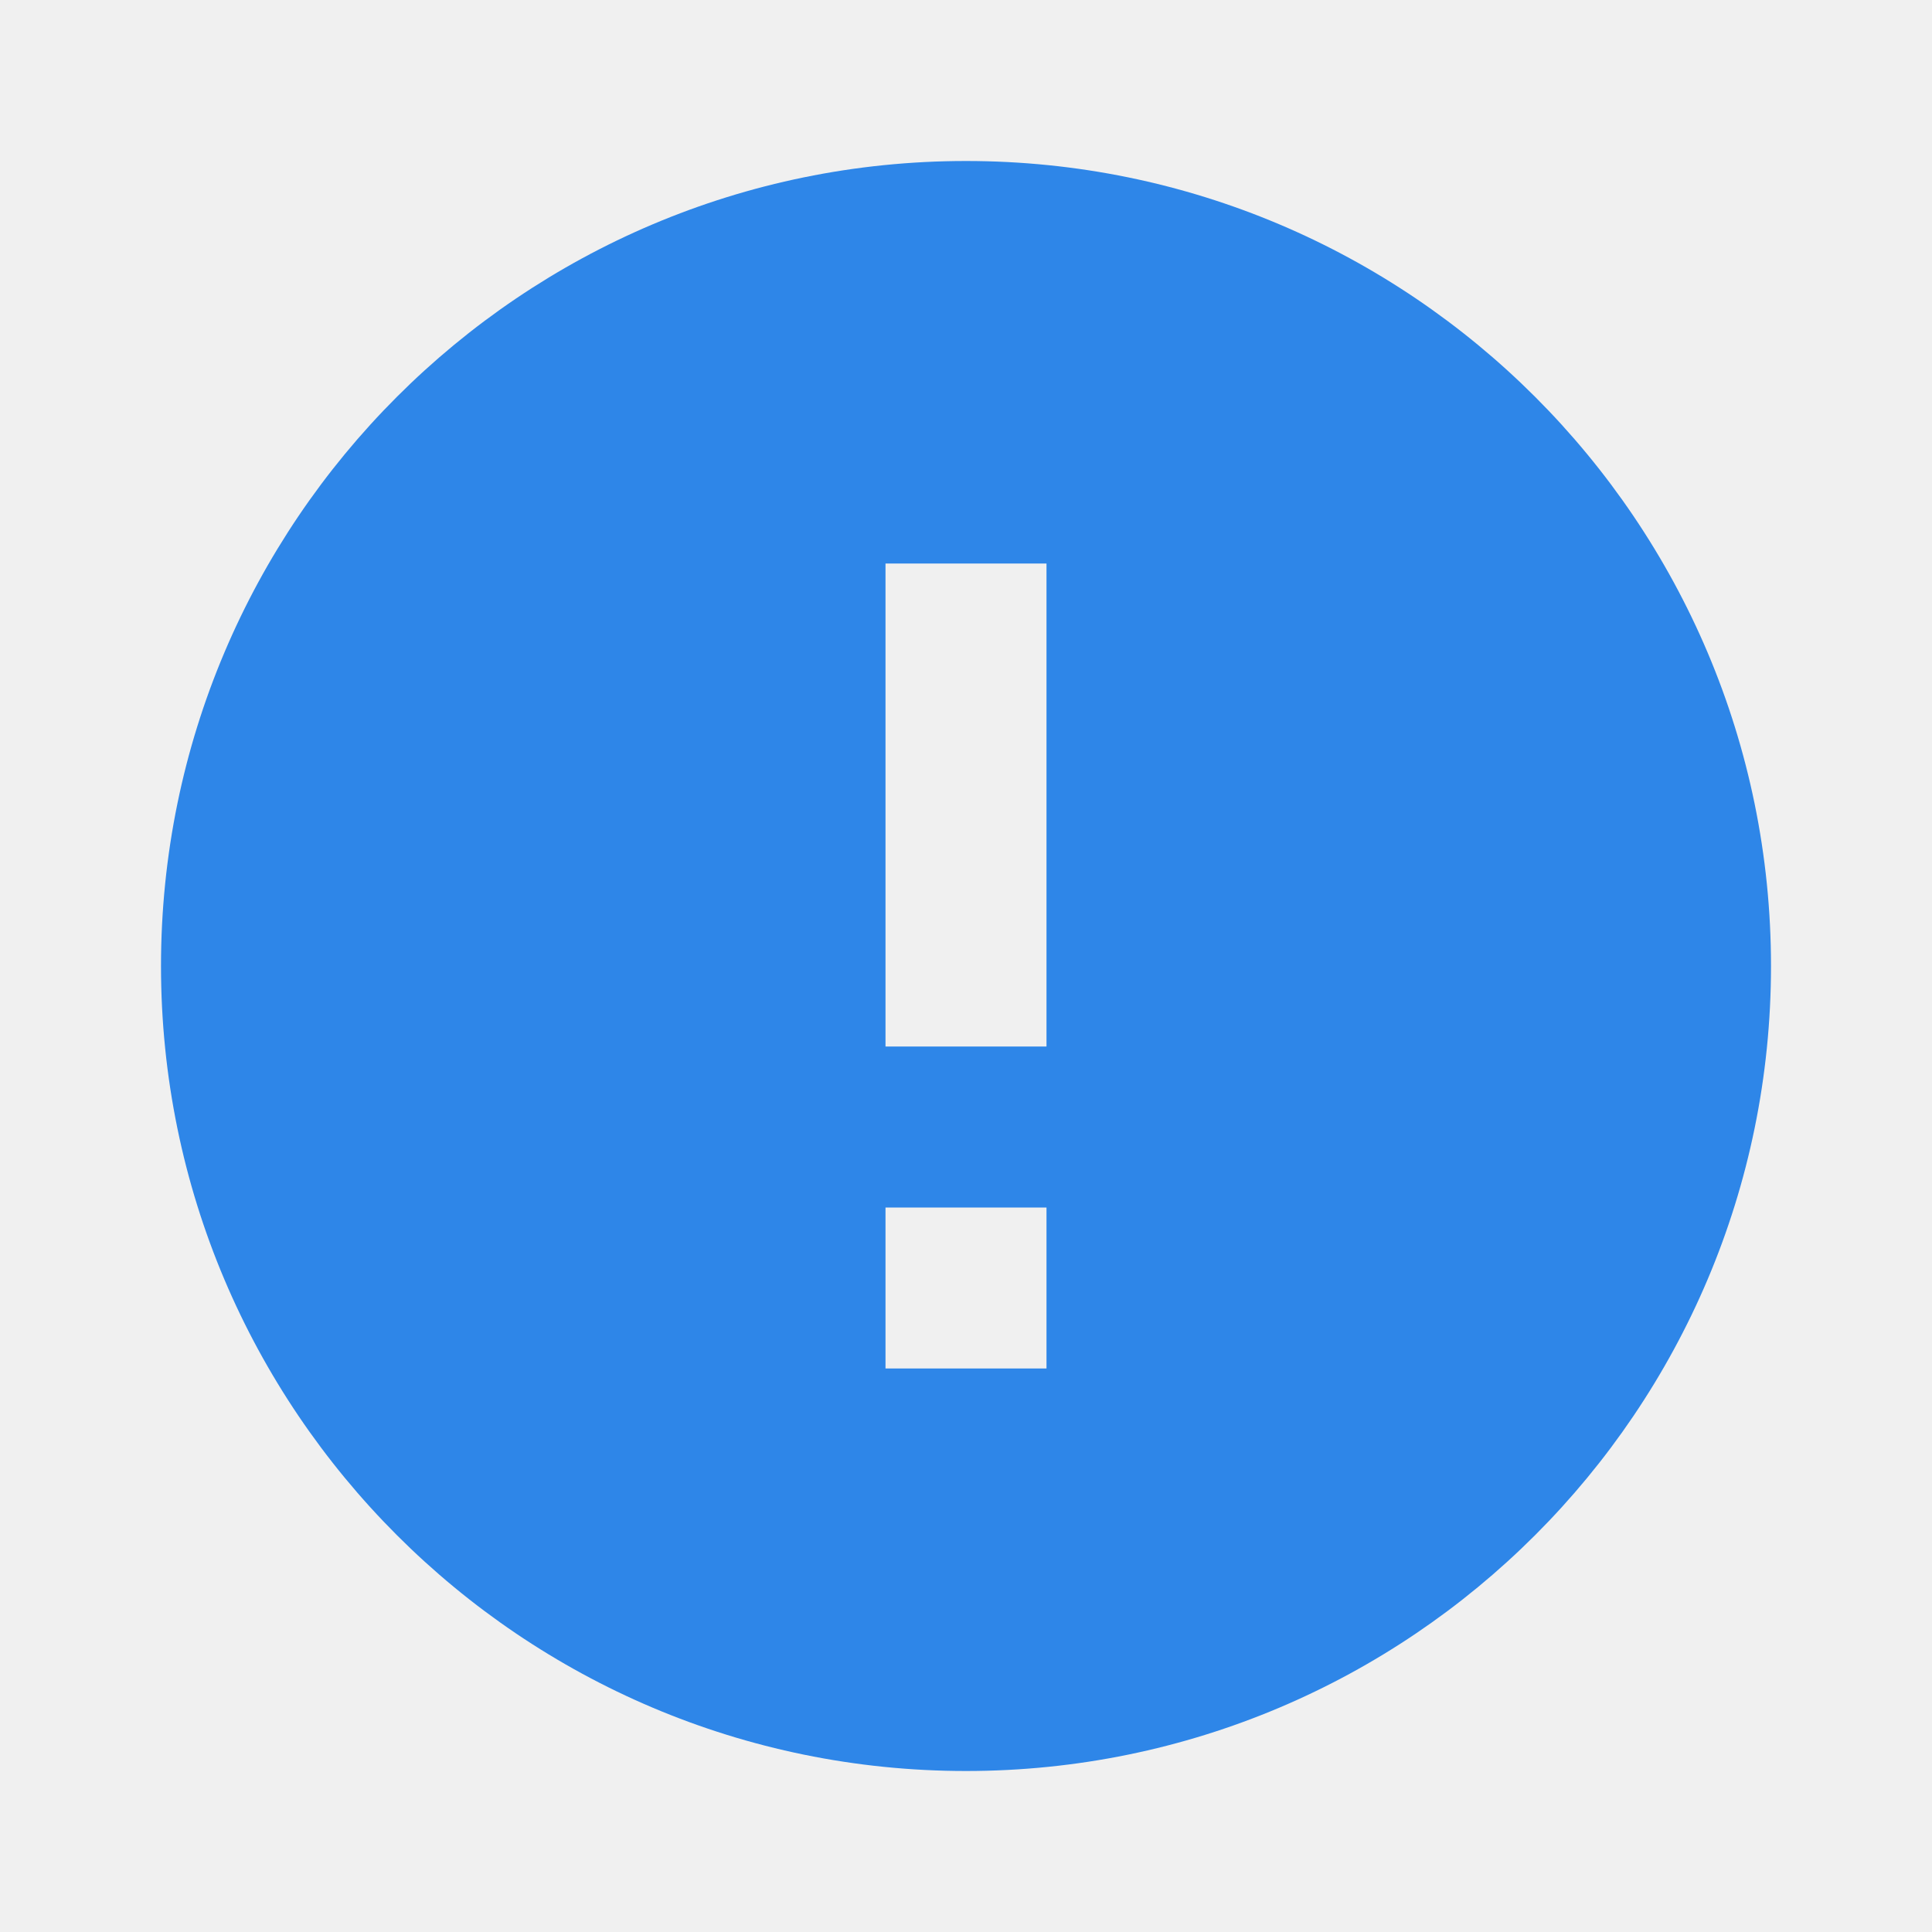
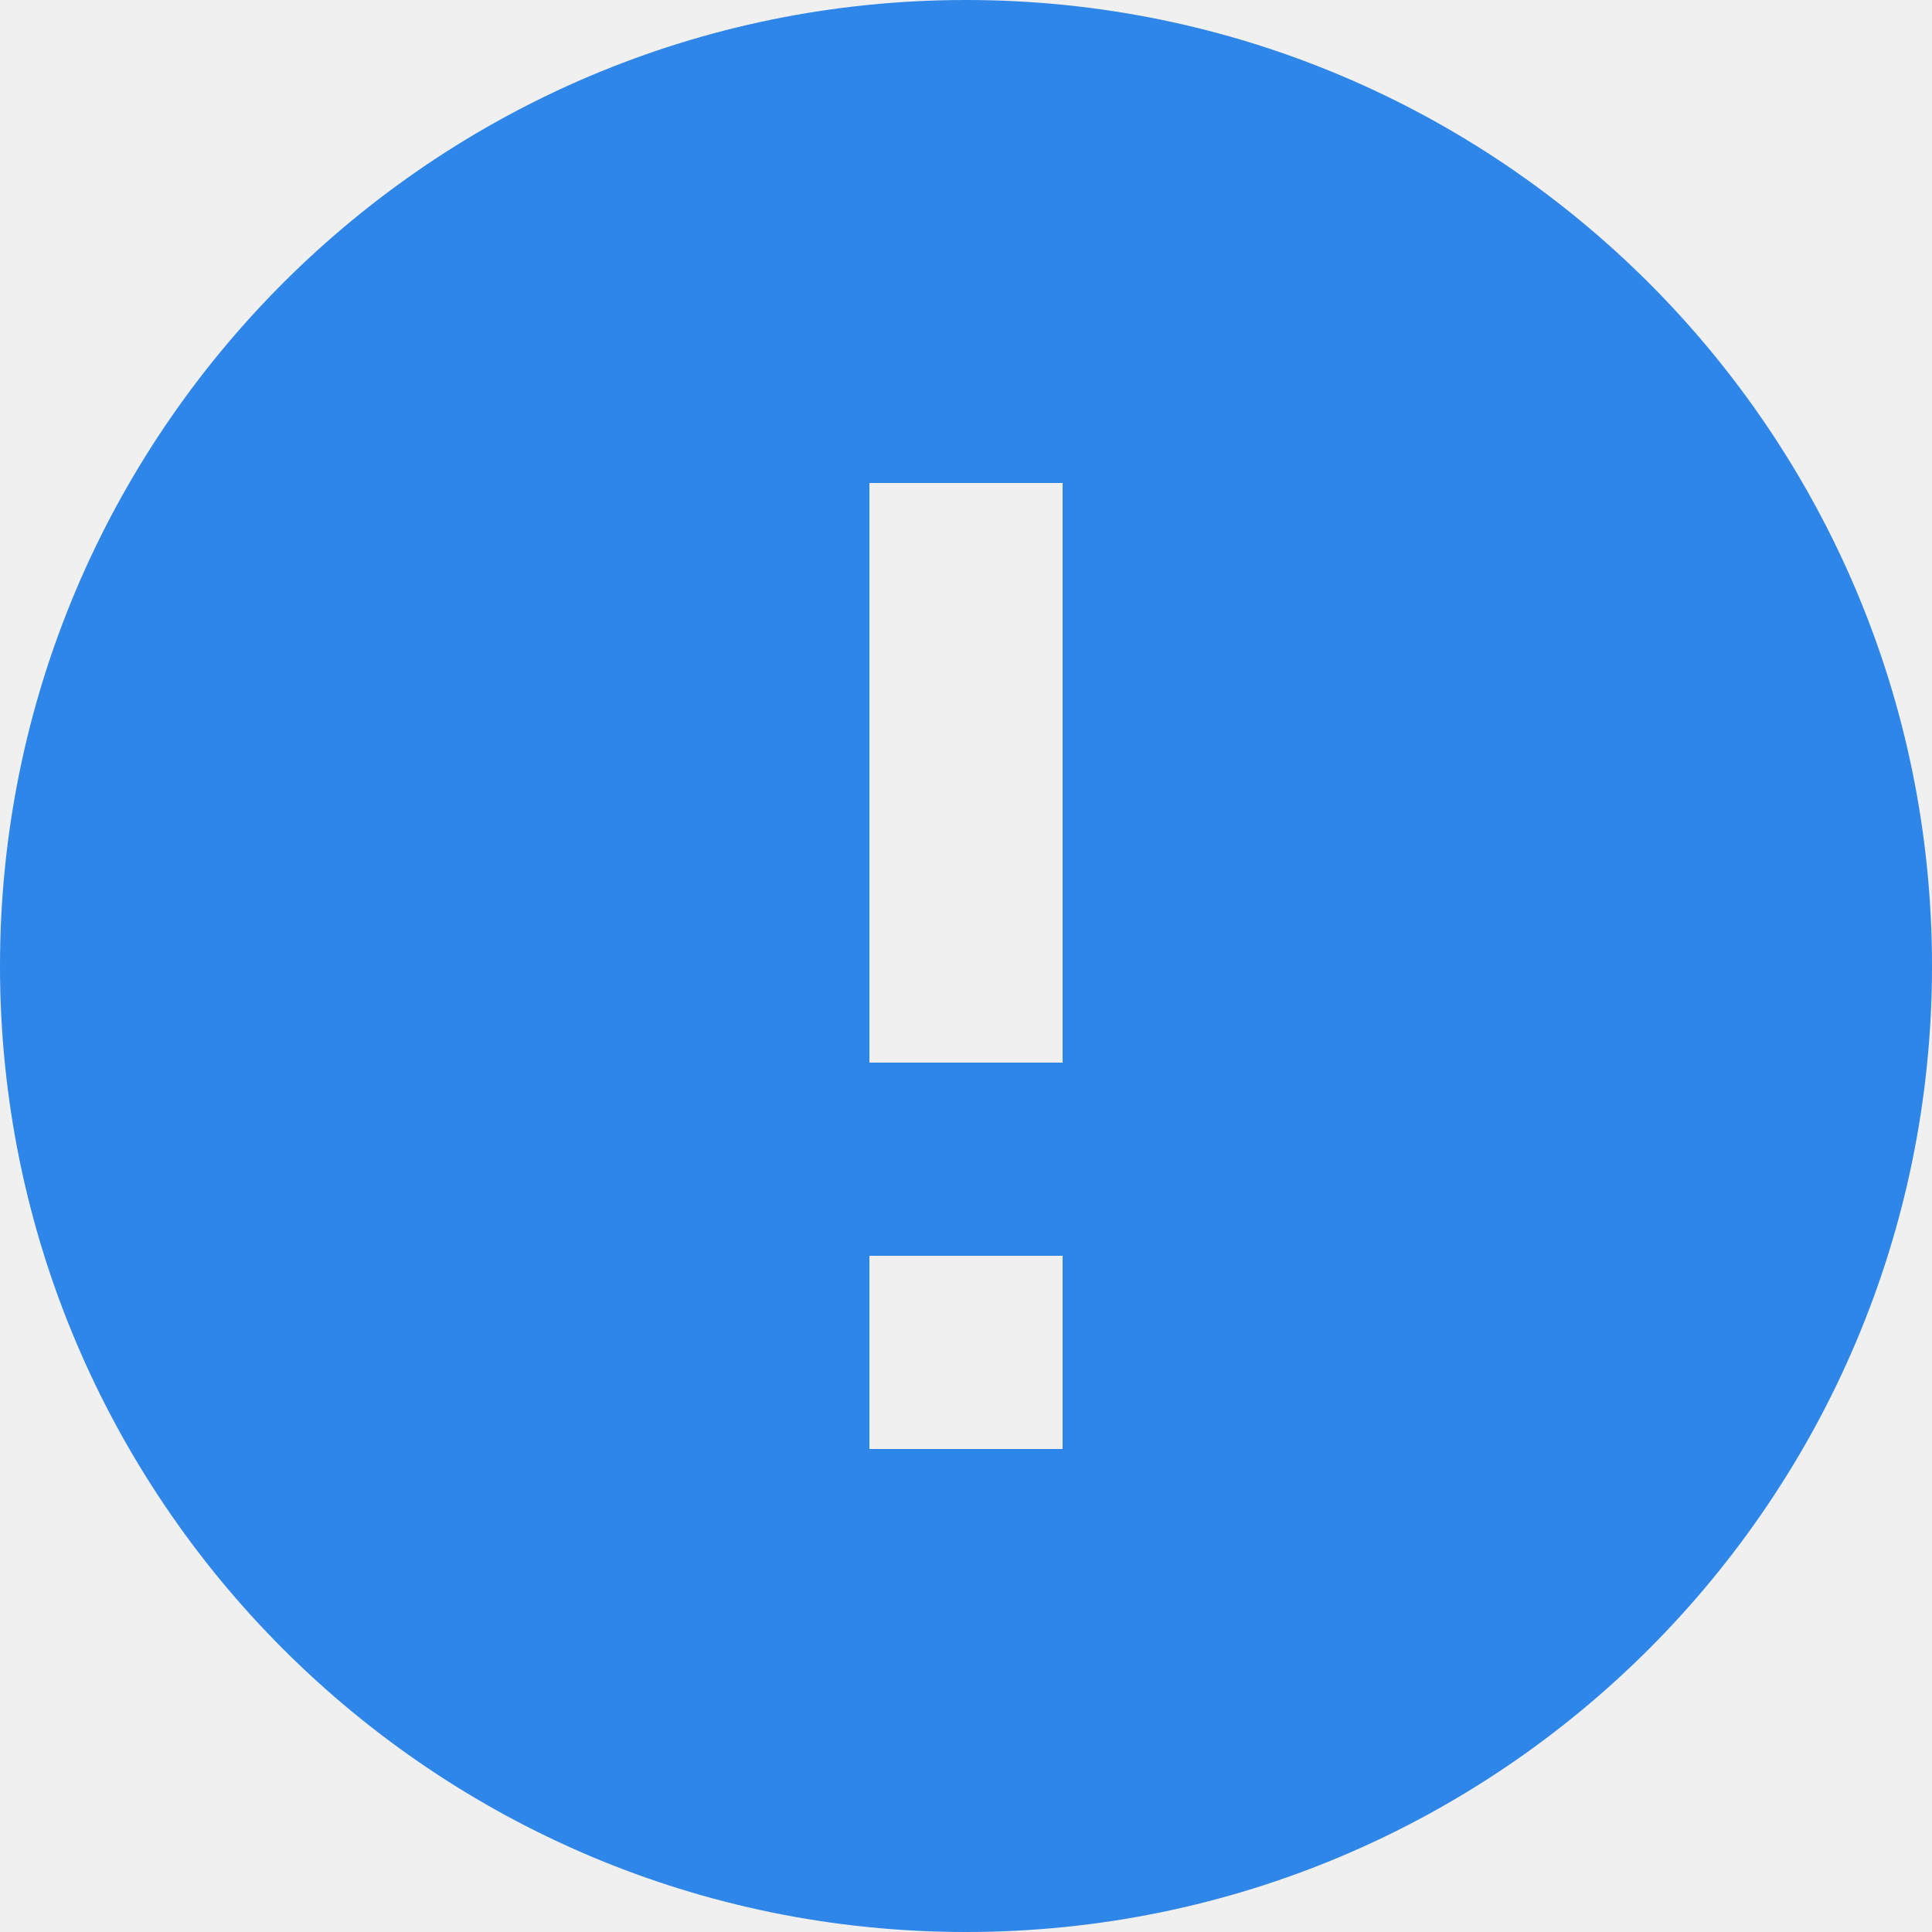
- <svg xmlns="http://www.w3.org/2000/svg" width="60" height="60" viewBox="0 0 60 60" fill="none">
-   <g clip-path="url(#clip0_487_185)">
-     <path d="M30 5C16.2 5 5 16.2 5 30C5 43.8 16.2 55 30 55C43.8 55 55 43.8 55 30C55 16.2 43.8 5 30 5ZM32.5 42.5H27.5V37.5H32.5V42.5ZM32.5 32.5H27.5V17.5H32.5V32.5Z" fill="#2E86E8" />
-   </g>
-   <defs>
-     <clipPath id="clip0_487_185">
-       <rect width="60" height="60" fill="white" />
-     </clipPath>
-   </defs>
+ <svg xmlns="http://www.w3.org/2000/svg" width="50" height="50" viewBox="0 0 50 50" fill="none">
+   <path d="M25 0C11.2 0 0 11.2 0 25C0 38.8 11.2 50 25 50C38.8 50 50 38.8 50 25C50 11.2 38.8 0 25 0ZM27.5 37.5H22.5V32.5H27.5V37.5ZM27.5 27.5H22.5V12.5H27.5V27.5Z" fill="#2E86E8" />
</svg>
